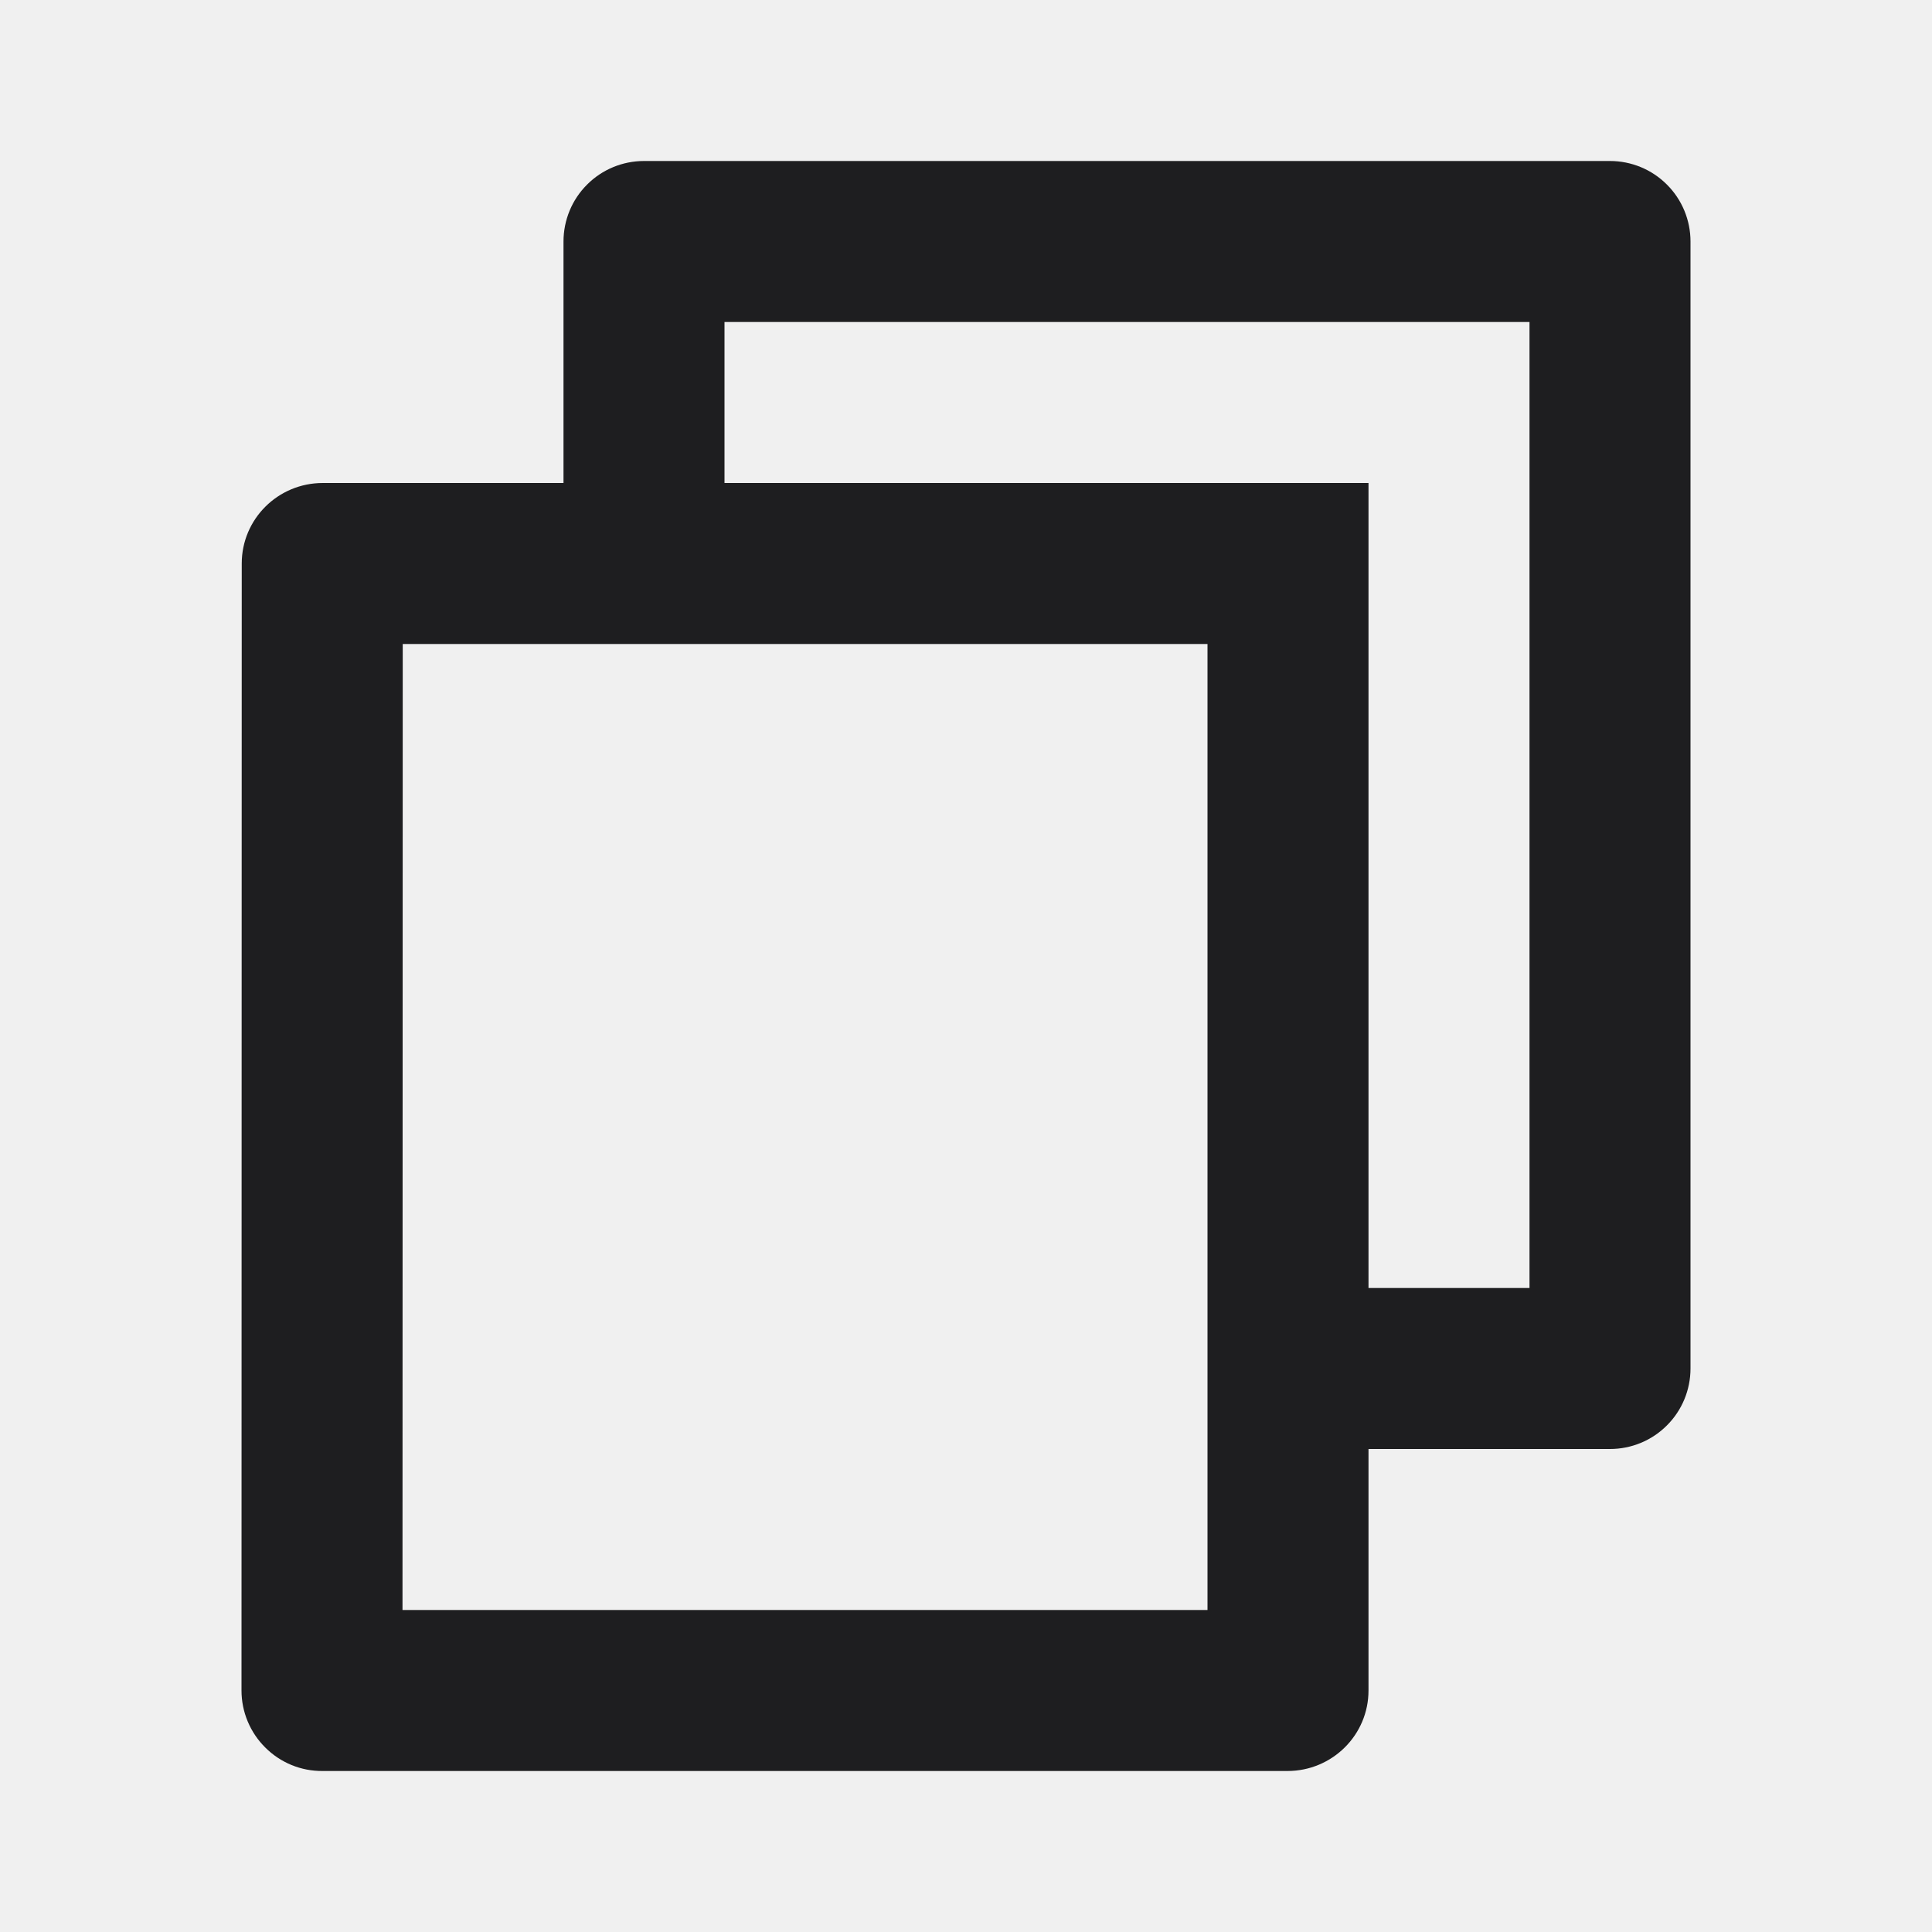
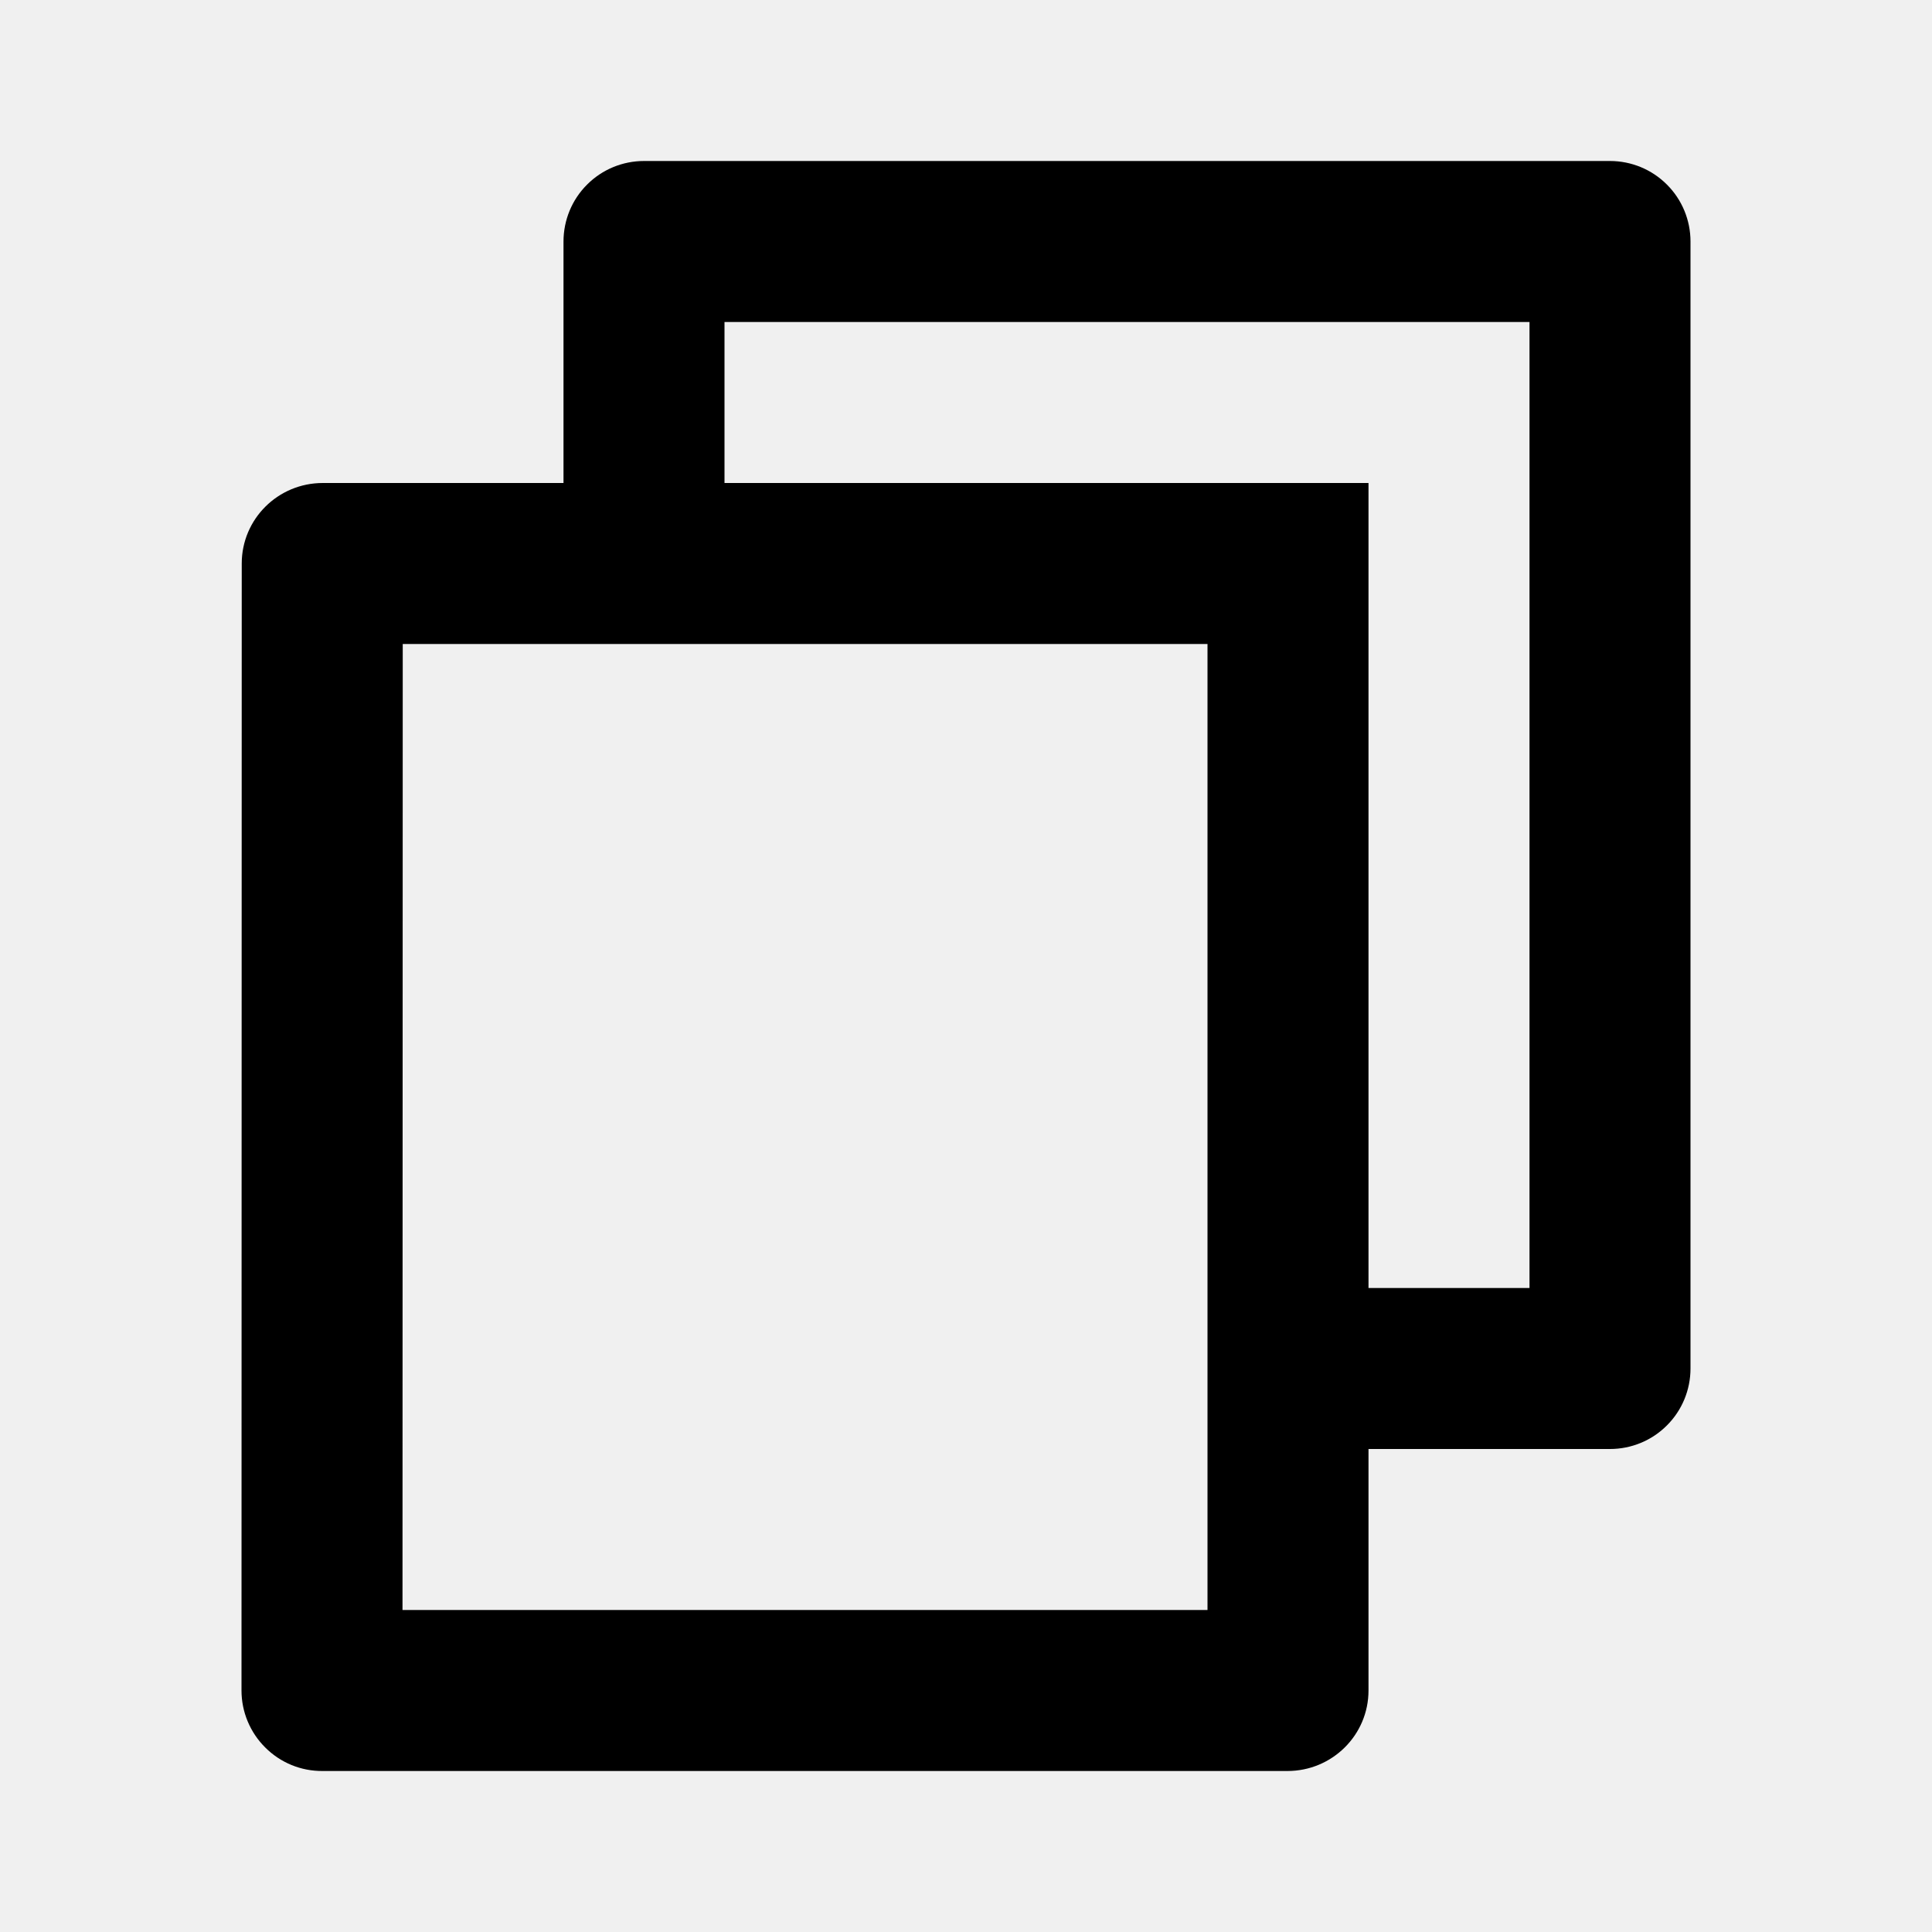
<svg xmlns="http://www.w3.org/2000/svg" viewBox="0 0 24 24" fill="none">
  <g clip-path="url(#clip0_253_1438)">
-     <path d="M7 6V3C7 2.735 7.105 2.48 7.293 2.293C7.48 2.105 7.735 2 8 2H20C20.265 2 20.52 2.105 20.707 2.293C20.895 2.48 21 2.735 21 3V17C21 17.265 20.895 17.52 20.707 17.707C20.52 17.895 20.265 18 20 18H17V21C17 21.552 16.55 22 15.993 22H4.007C3.875 22.001 3.744 21.976 3.622 21.926C3.5 21.876 3.389 21.802 3.296 21.709C3.202 21.616 3.128 21.506 3.077 21.384C3.026 21.262 3 21.132 3 21L3.003 7C3.003 6.448 3.453 6 4.01 6H7ZM5.003 8L5 20H15V8H5.003ZM9 6H17V16H19V4H9V6Z" fill="#1E1E20" />
+     <path d="M7 6V3C7 2.735 7.105 2.48 7.293 2.293C7.48 2.105 7.735 2 8 2H20C20.265 2 20.52 2.105 20.707 2.293C20.895 2.48 21 2.735 21 3V17C21 17.265 20.895 17.52 20.707 17.707C20.52 17.895 20.265 18 20 18H17V21C17 21.552 16.55 22 15.993 22H4.007C3.875 22.001 3.744 21.976 3.622 21.926C3.5 21.876 3.389 21.802 3.296 21.709C3.202 21.616 3.128 21.506 3.077 21.384C3.026 21.262 3 21.132 3 21L3.003 7C3.003 6.448 3.453 6 4.01 6H7ZM5.003 8L5 20H15V8H5.003ZM9 6H17V16H19V4H9V6Z" fill="currentColor" />
  </g>
  <defs>
    <clipPath id="clip0_253_1438">
      <rect width="24" height="24" fill="white" />
    </clipPath>
  </defs>
</svg>
